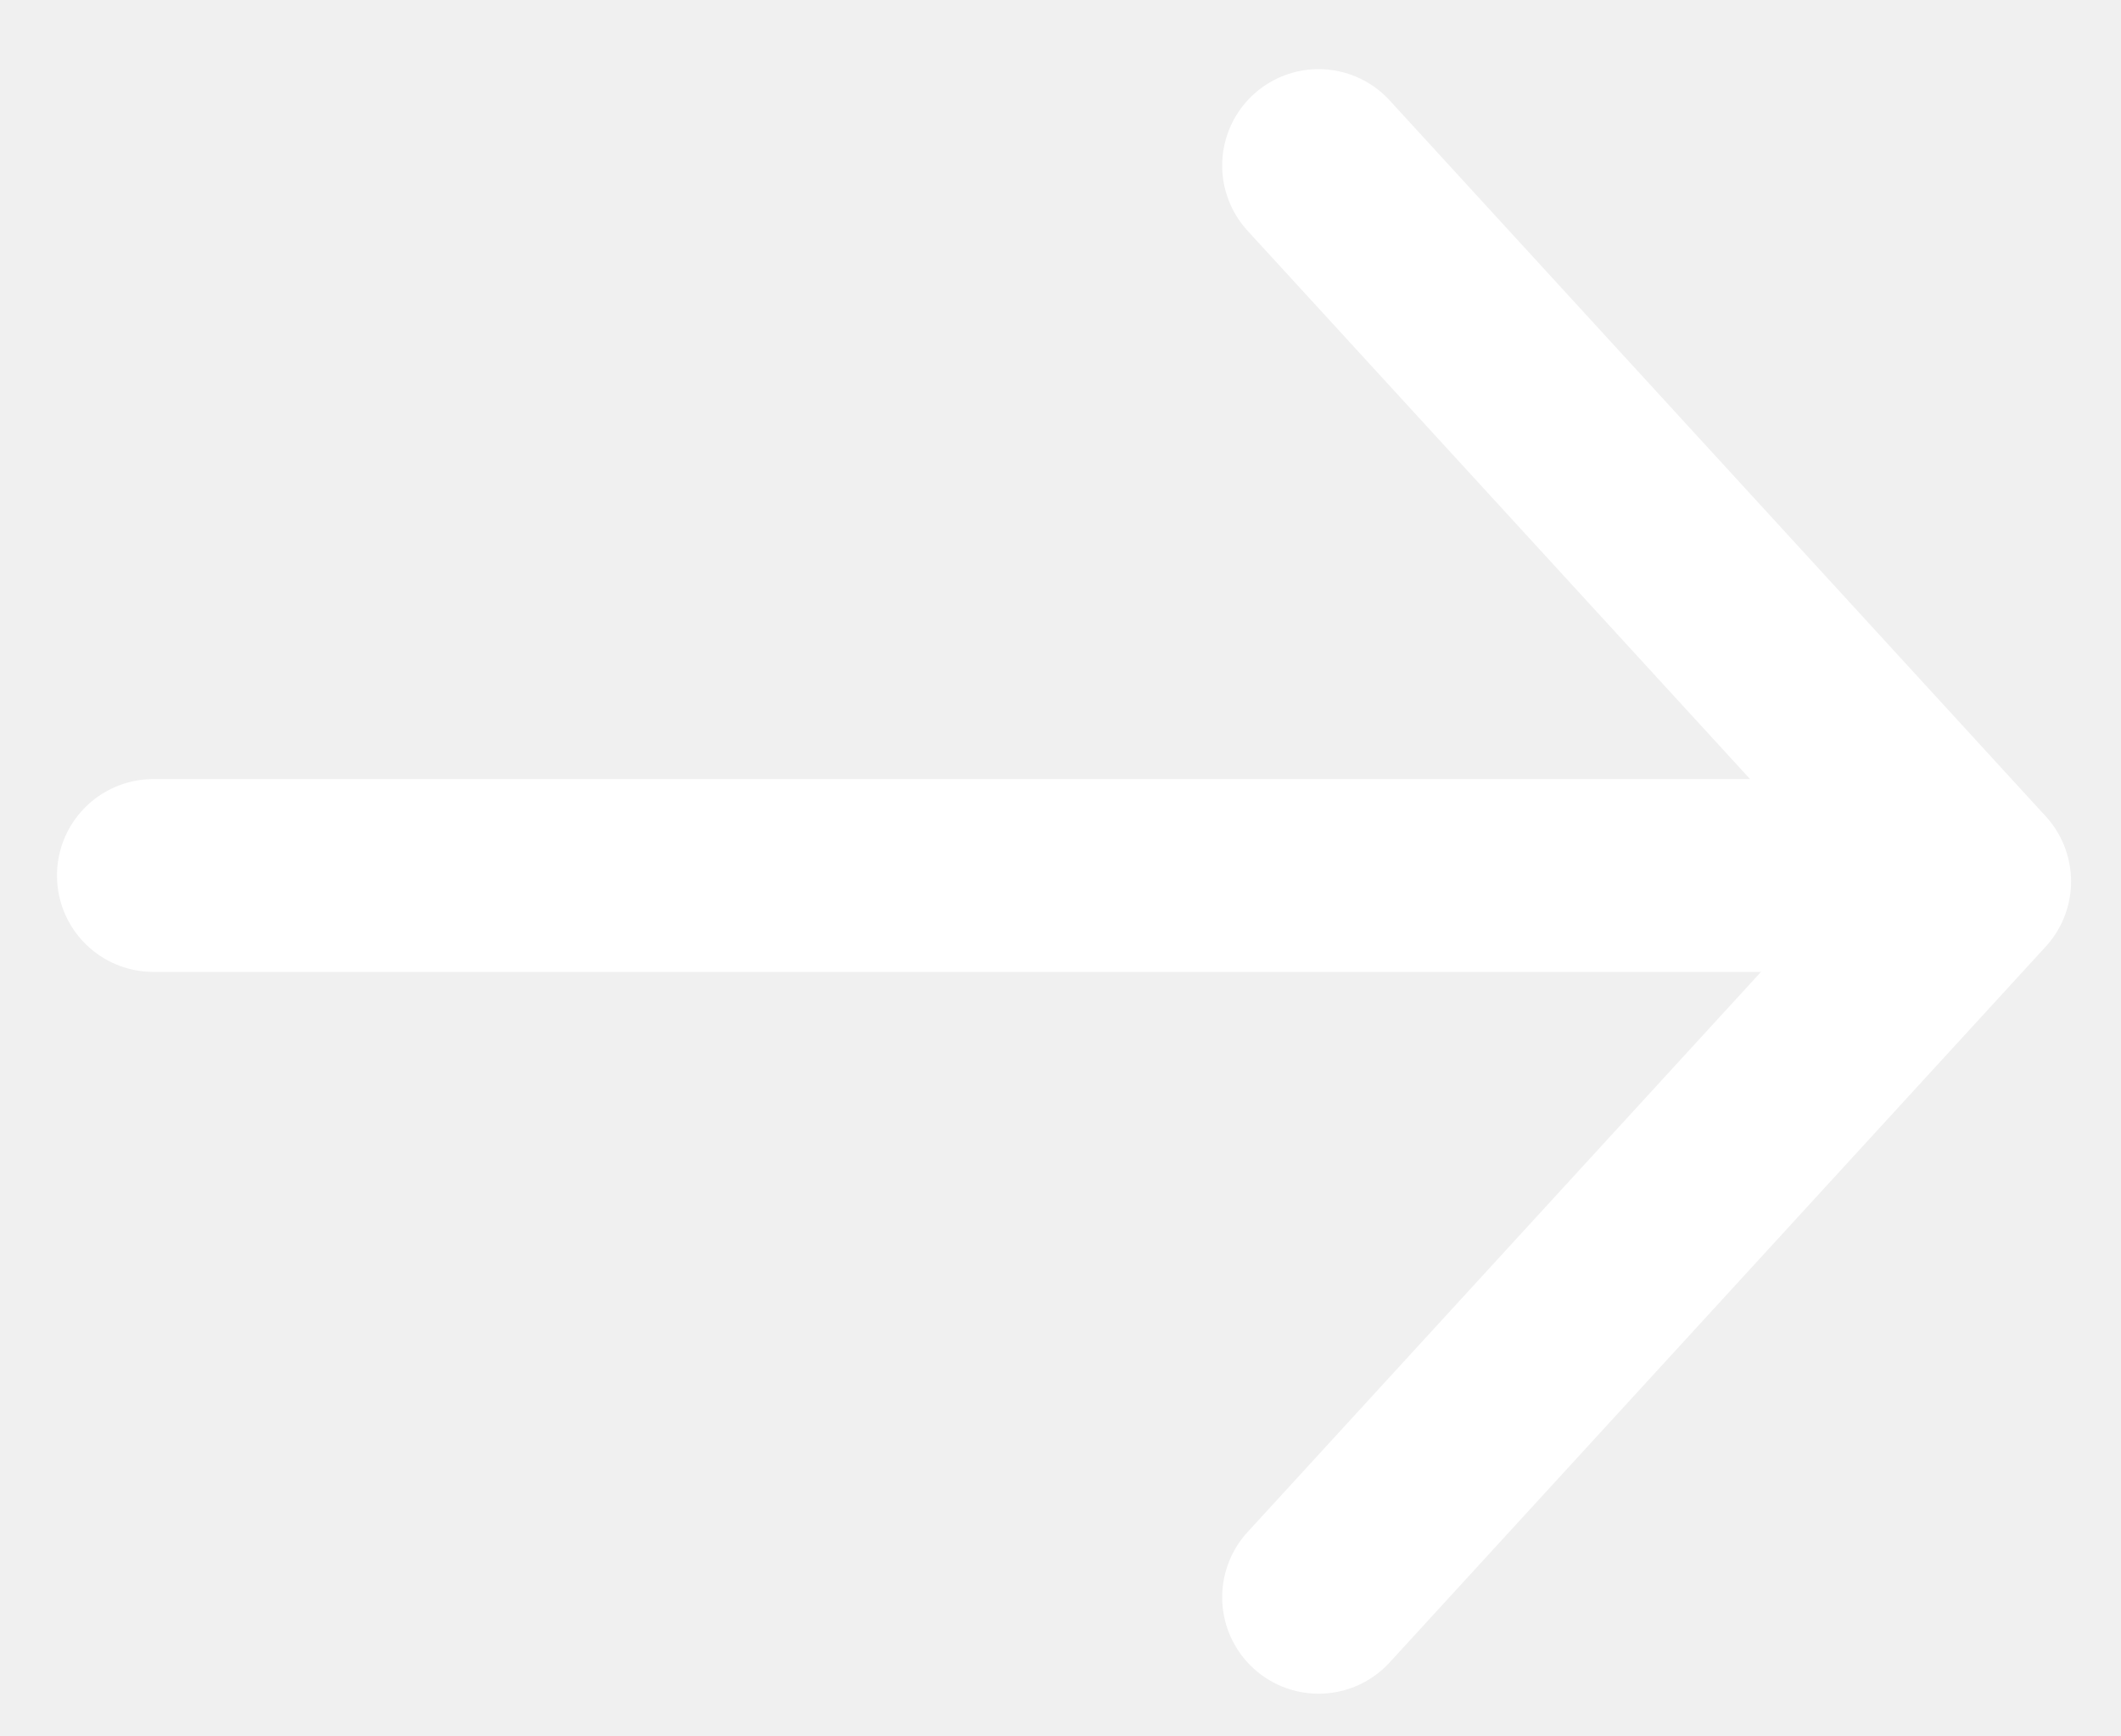
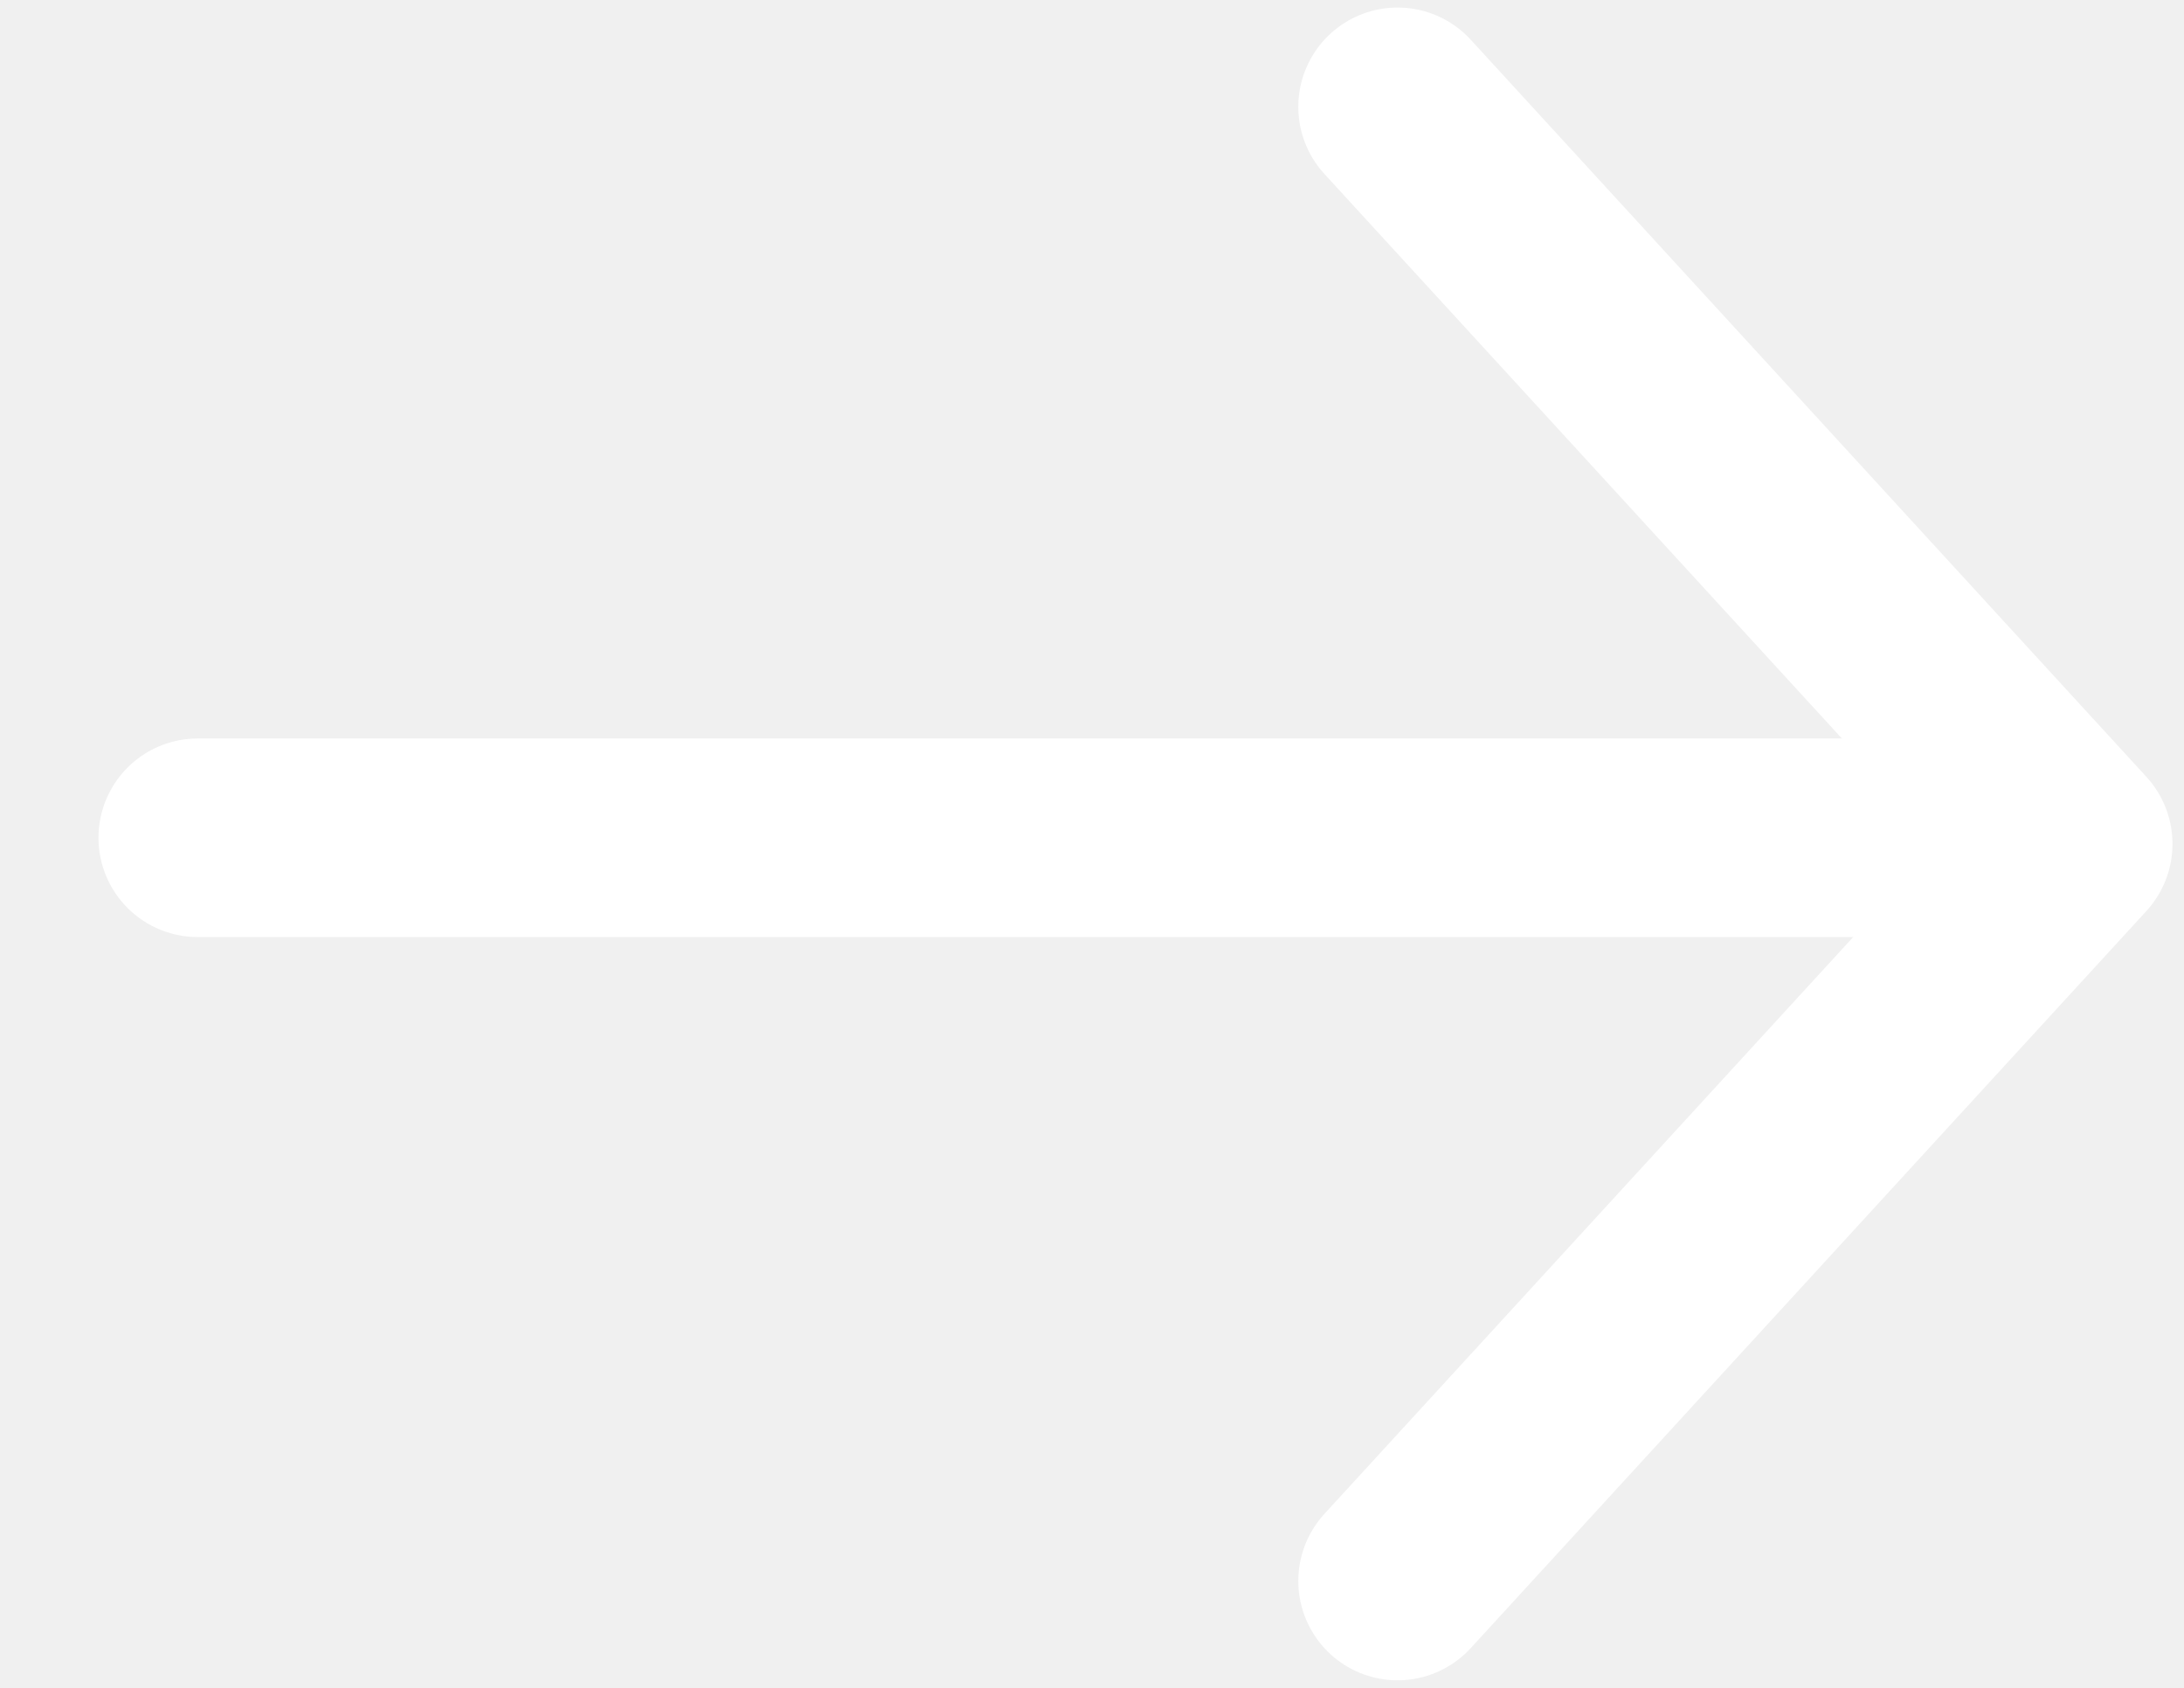
- <svg xmlns="http://www.w3.org/2000/svg" width="22" height="18" viewBox="0 0 22 18" fill="none">
-   <path d="M1.591 9.08L19.68 9.08" stroke="white" stroke-width="2" stroke-linecap="round" stroke-linejoin="round" />
-   <path d="M13.677 1.717L20.482 9.142L13.677 16.566" stroke="white" stroke-width="2" stroke-linecap="round" stroke-linejoin="round" />
+ <svg xmlns="http://www.w3.org/2000/svg" width="22" height="17" viewBox="0 0 22 17" fill="none">
+   <path d="M1.992 8.438L20.081 8.438" stroke="white" stroke-width="2" stroke-linecap="round" stroke-linejoin="round" />
+   <path d="M14.078 1.076L20.884 8.5L14.078 15.924" stroke="white" stroke-width="2" stroke-linecap="round" stroke-linejoin="round" />
</svg>
